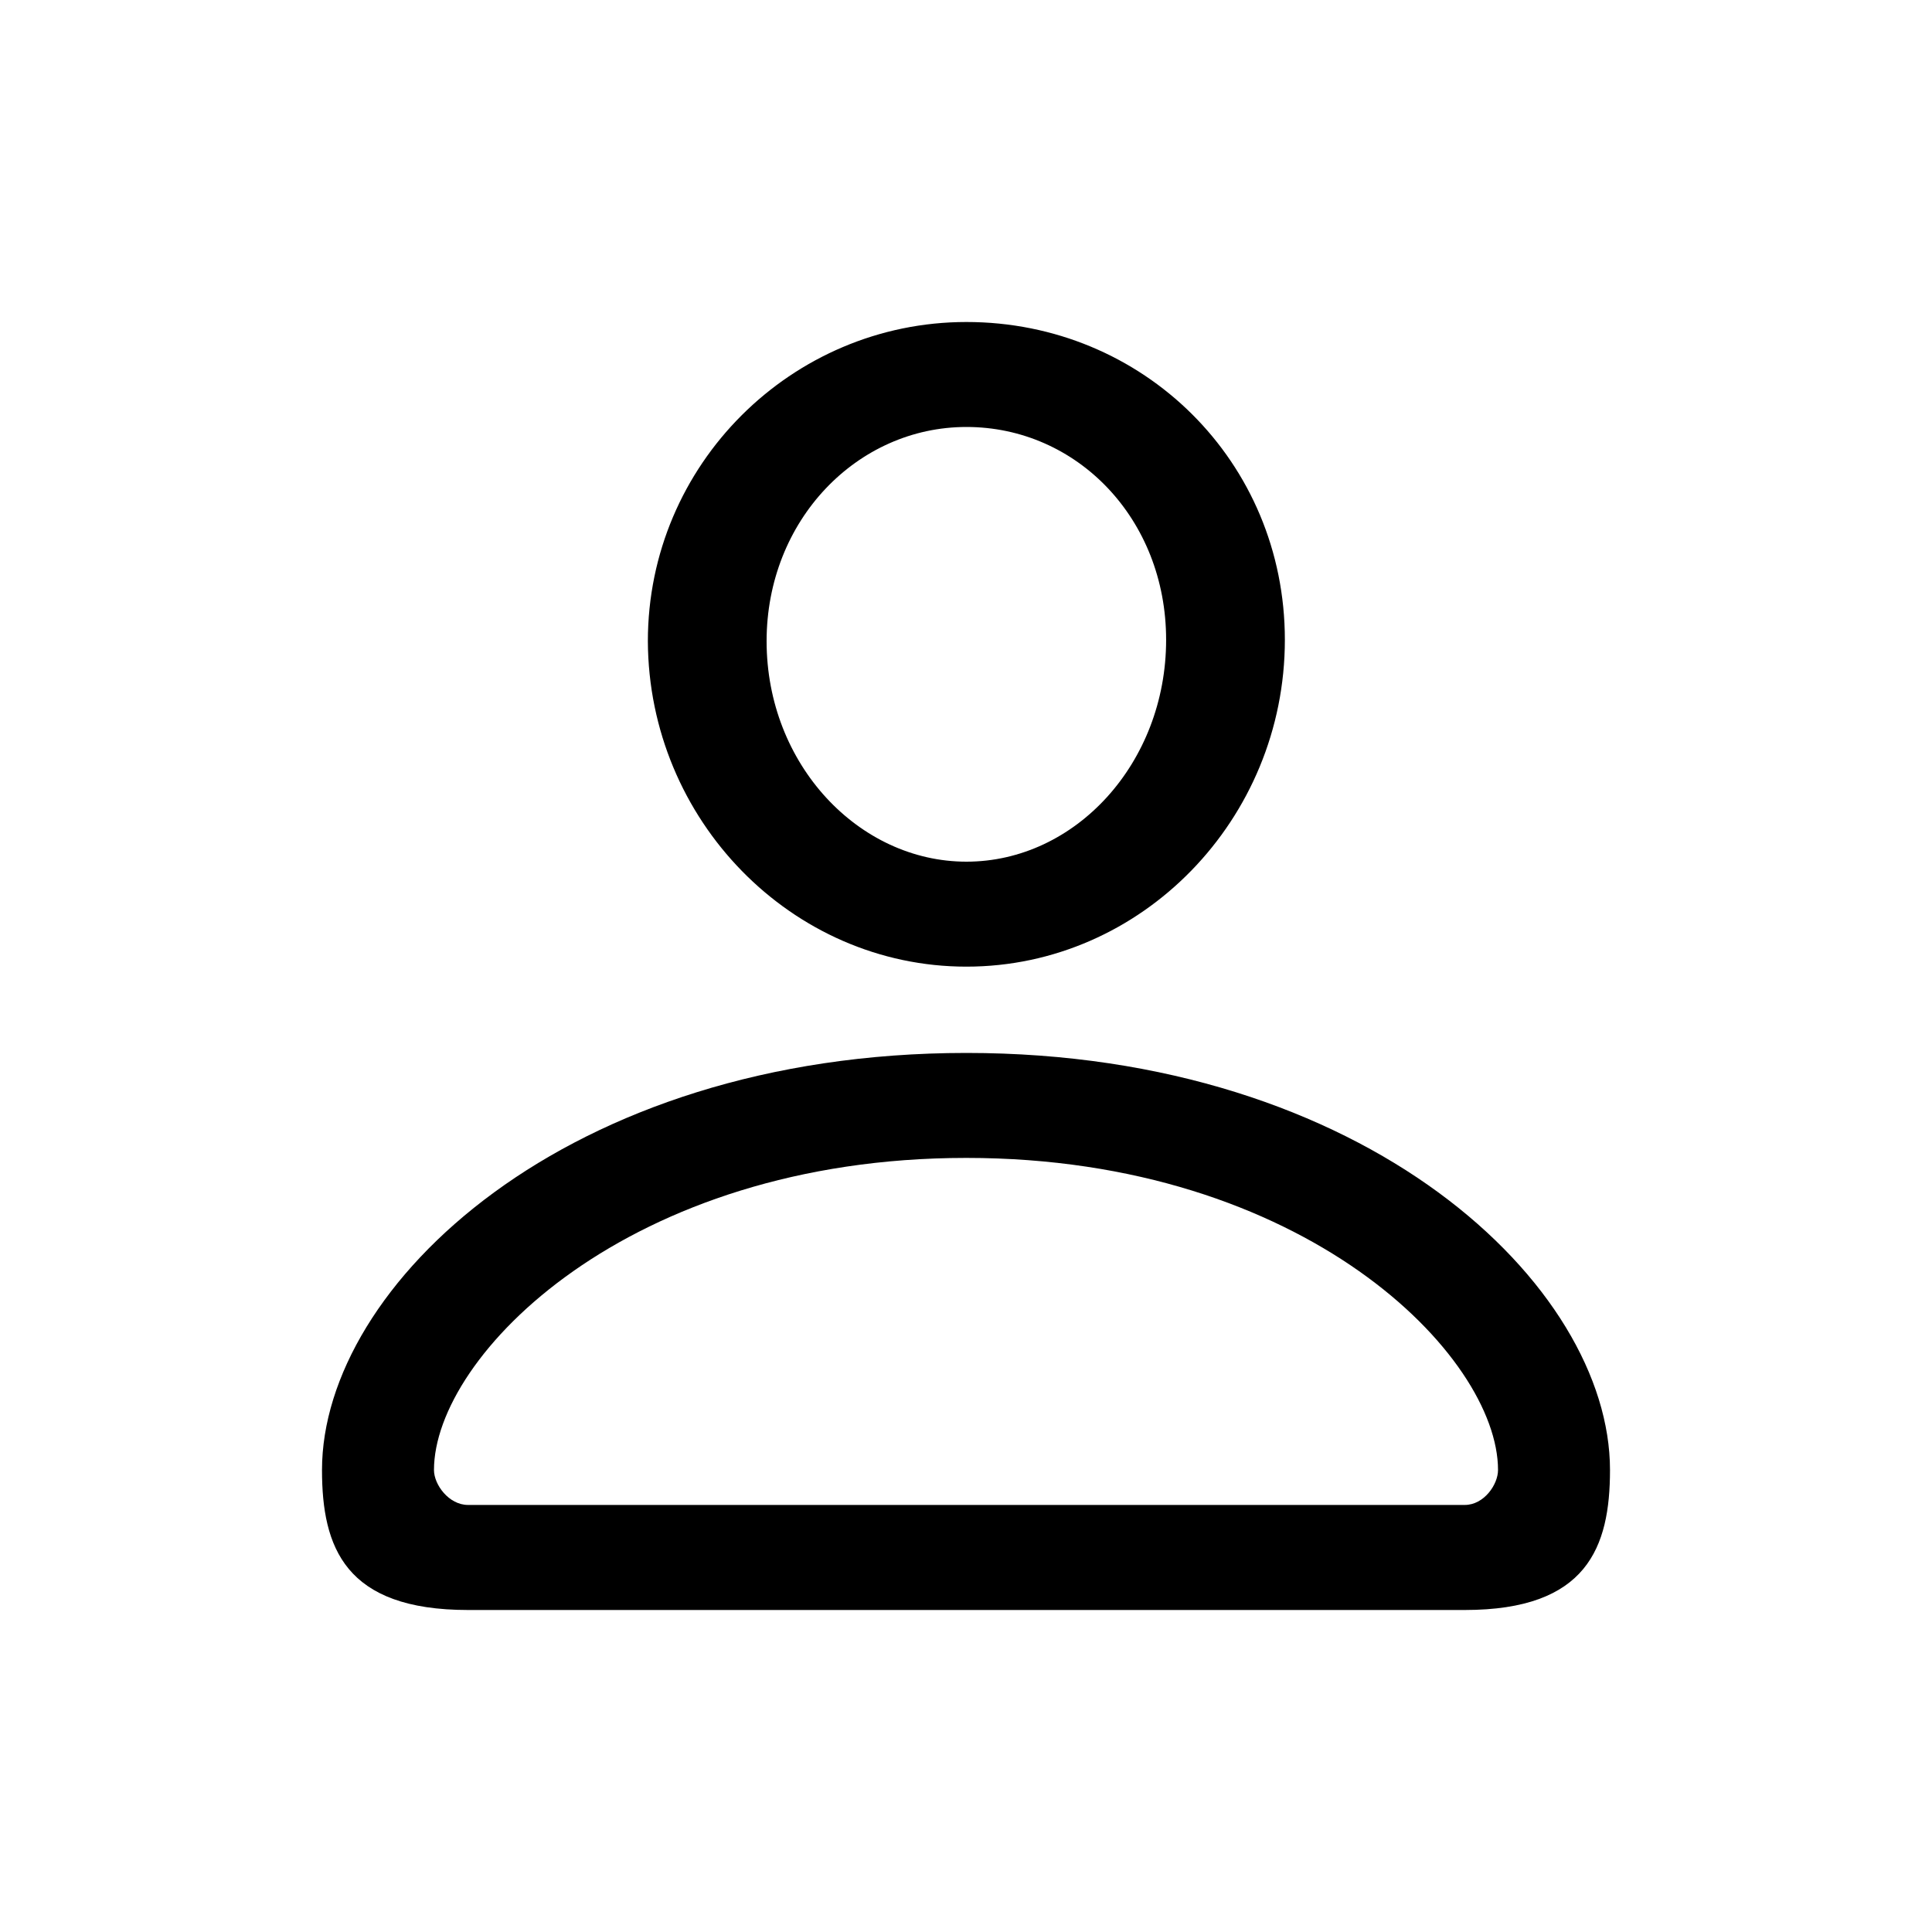
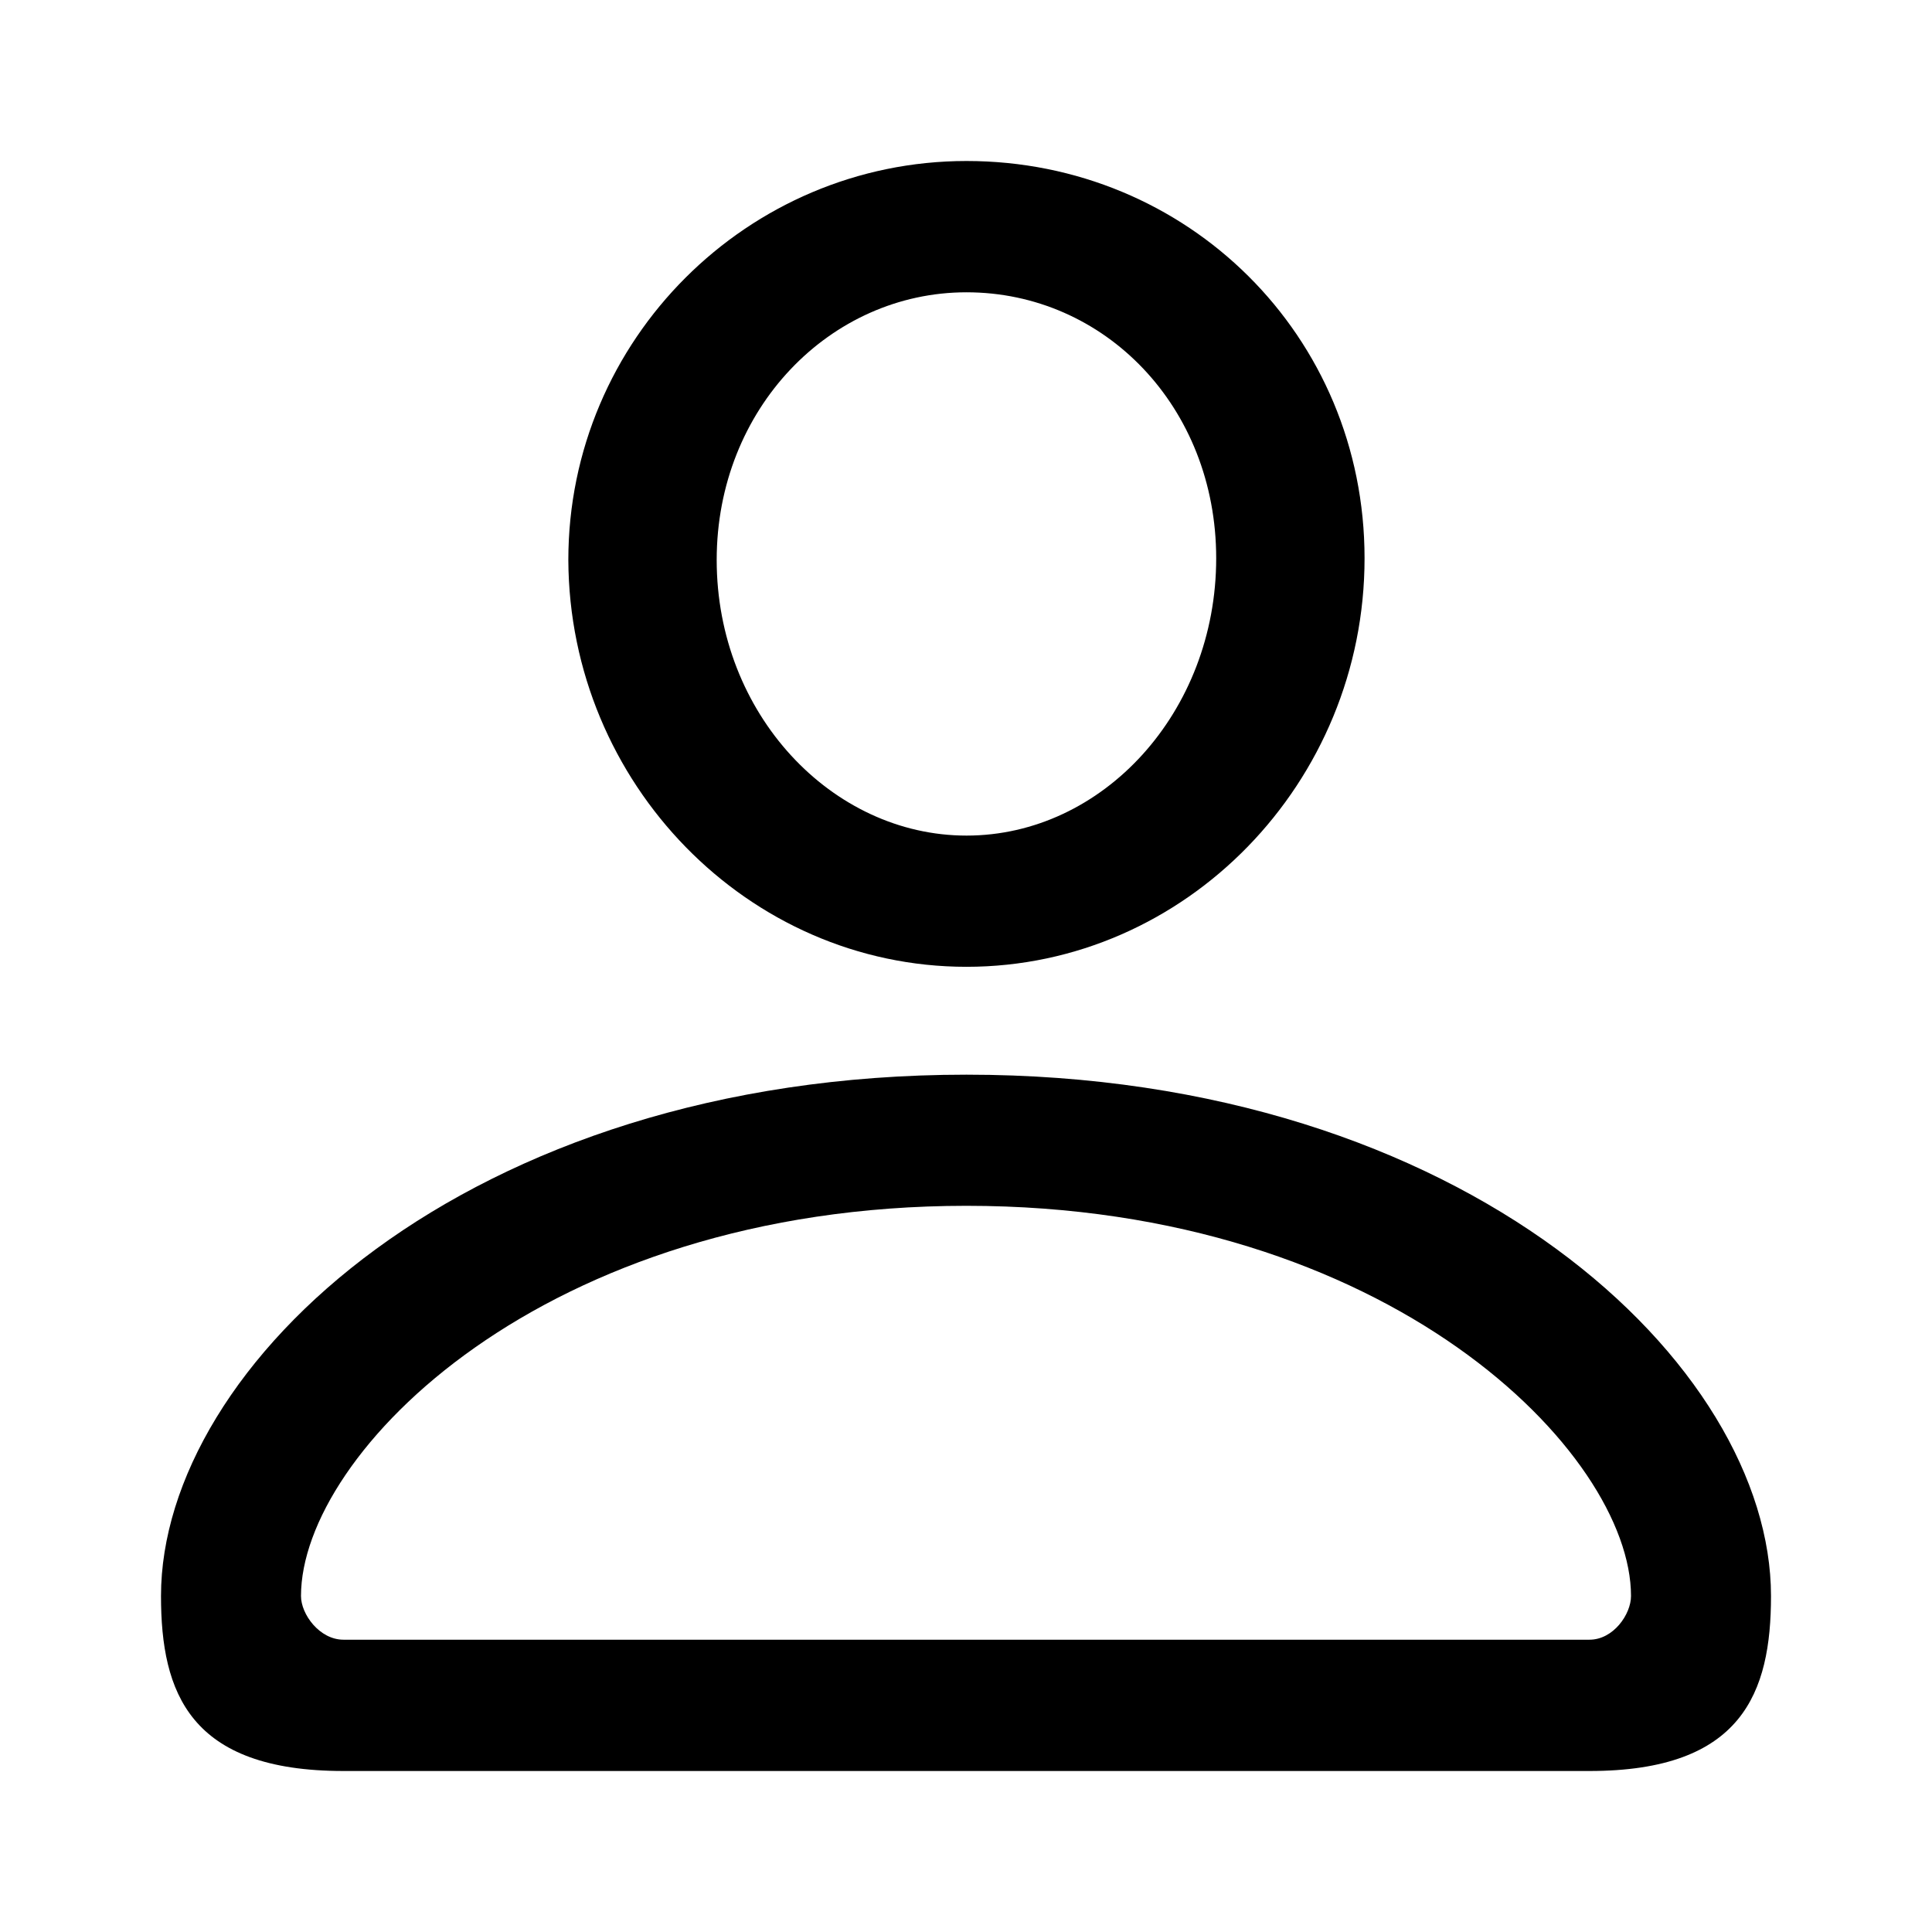
- <svg xmlns="http://www.w3.org/2000/svg" viewBox="0 0 24 24" fill="currentColor">
-   <path d="M12.005 12.008C14.184 12.008 15.961 10.177 15.961 7.948C15.961 5.736 14.203 4 12.005 4C9.834 4 8.048 5.771 8.048 7.965C8.057 10.185 9.834 12.008 12.005 12.008ZM12.005 10.704C10.668 10.704 9.523 9.495 9.523 7.965C9.523 6.462 10.649 5.304 12.005 5.304C13.378 5.304 14.486 6.445 14.486 7.948C14.486 9.477 13.36 10.704 12.005 10.704ZM5.814 20H18.196C19.716 20 20 19.221 20 18.261C20 15.972 16.977 13.08 12.005 13.08C7.032 13.08 4 15.973 4 18.261C4 19.221 4.284 20 5.814 20ZM5.814 18.695C5.575 18.695 5.391 18.442 5.391 18.261C5.391 16.844 7.801 14.384 12.004 14.384C16.209 14.384 18.609 16.844 18.609 18.261C18.609 18.442 18.434 18.695 18.196 18.695H5.814Z" fill="currentColor" />
+ <svg xmlns="http://www.w3.org/2000/svg" viewBox="0 0 24 24" fill="none">
+   <path d="M12.006 12.01C14.73 12.01 16.951 9.721 16.951 6.935C16.951 4.171 14.753 2 12.006 2C9.293 2 7.06 4.214 7.06 6.957C7.072 9.732 9.293 12.01 12.006 12.01ZM12.006 10.38C10.334 10.38 8.903 8.868 8.903 6.956C8.903 5.078 10.312 3.631 12.006 3.631C13.723 3.631 15.108 5.056 15.108 6.935C15.108 8.846 13.7 10.38 12.006 10.38ZM4.267 22H19.745C21.645 22 22 21.026 22 19.826C22 16.965 18.222 13.35 12.006 13.35C5.789 13.35 2 16.966 2 19.826C2 21.027 2.355 22 4.267 22ZM4.267 20.369C3.969 20.369 3.739 20.053 3.739 19.826C3.739 18.055 6.751 14.979 12.005 14.979C17.261 14.979 20.261 18.055 20.261 19.826C20.261 20.053 20.042 20.369 19.745 20.369H4.267Z" fill="currentColor" />
</svg>
